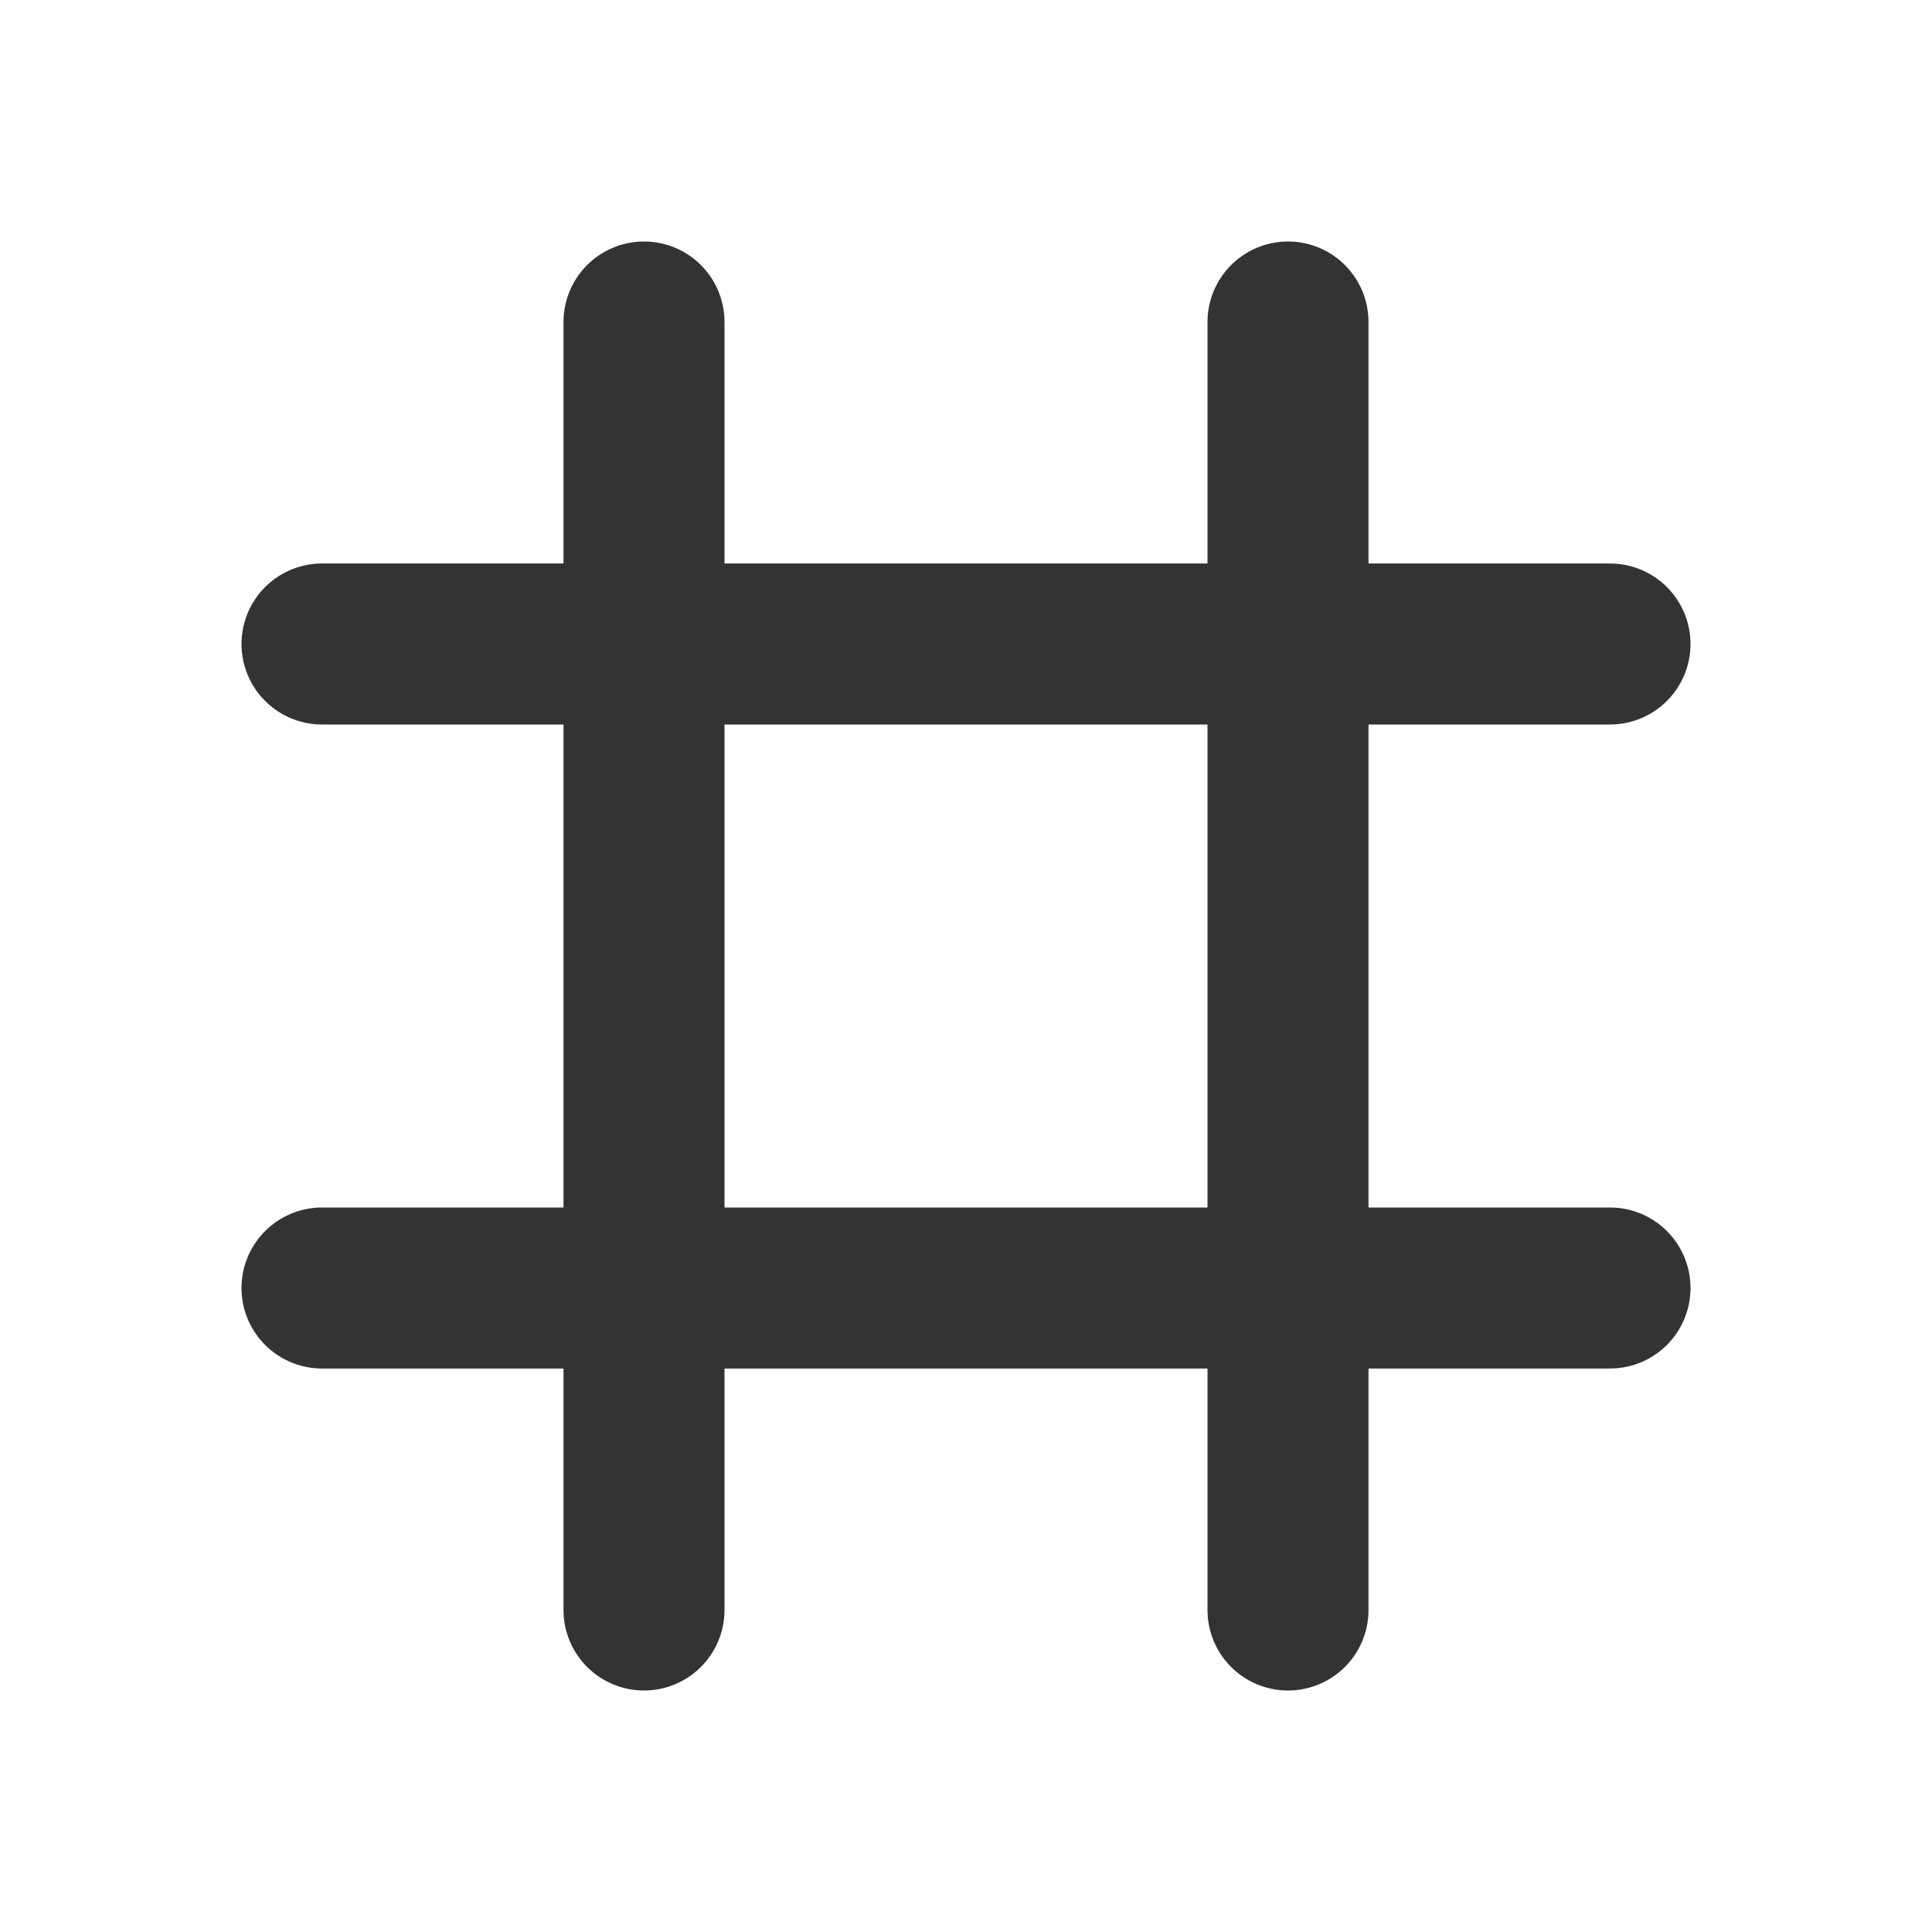
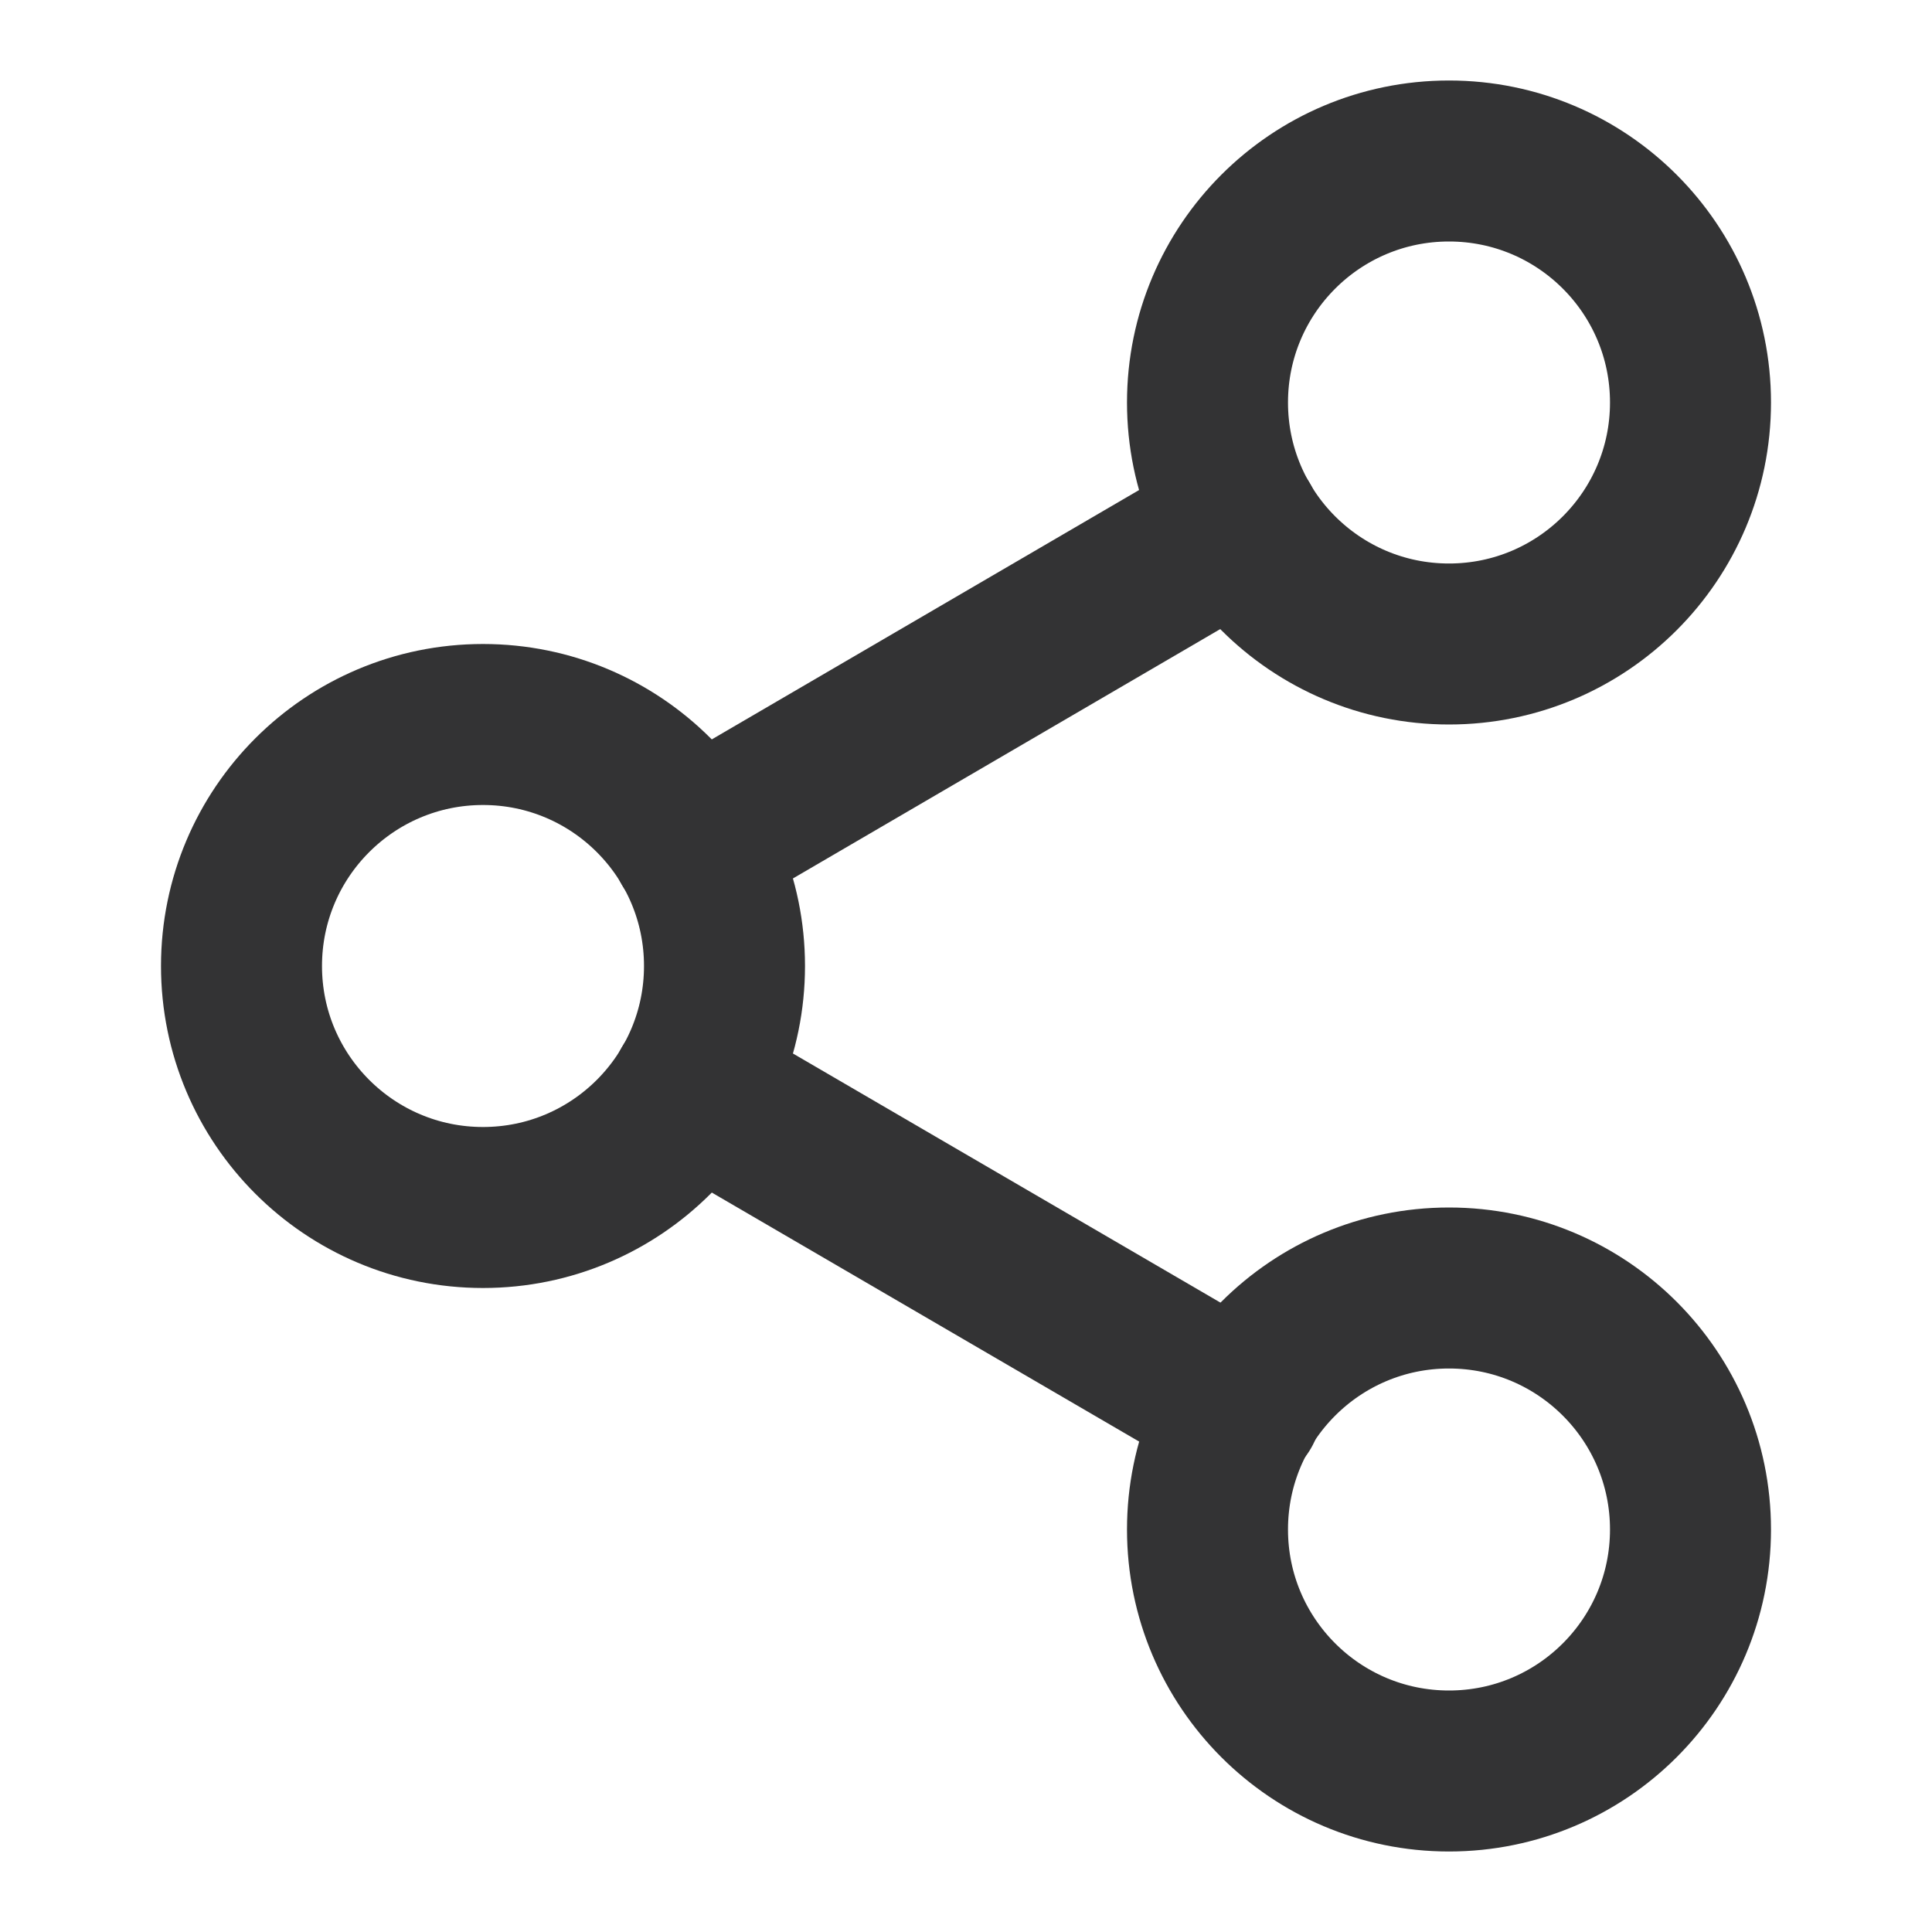
<svg xmlns="http://www.w3.org/2000/svg" viewBox="0 0 24 24" fill="none" stroke="#333334" stroke-width="2" stroke-linecap="round" stroke-linejoin="round">
-   <line x1="4" y1="8" x2="20" y2="8" />
-   <line x1="4" y1="16" x2="20" y2="16" />
-   <line x1="8" y1="4" x2="8" y2="20" />
-   <line x1="16" y1="4" x2="16" y2="20" />
+   <circle cx="18" cy="5" r="3" />
+   <circle cx="6" cy="12" r="3" />
+   <circle cx="18" cy="19" r="3" />
+   <line x1="8.59" x2="15.42" y1="13.51" y2="17.49" />
+   <line x1="15.41" x2="8.59" y1="6.51" y2="10.49" />
</svg>
